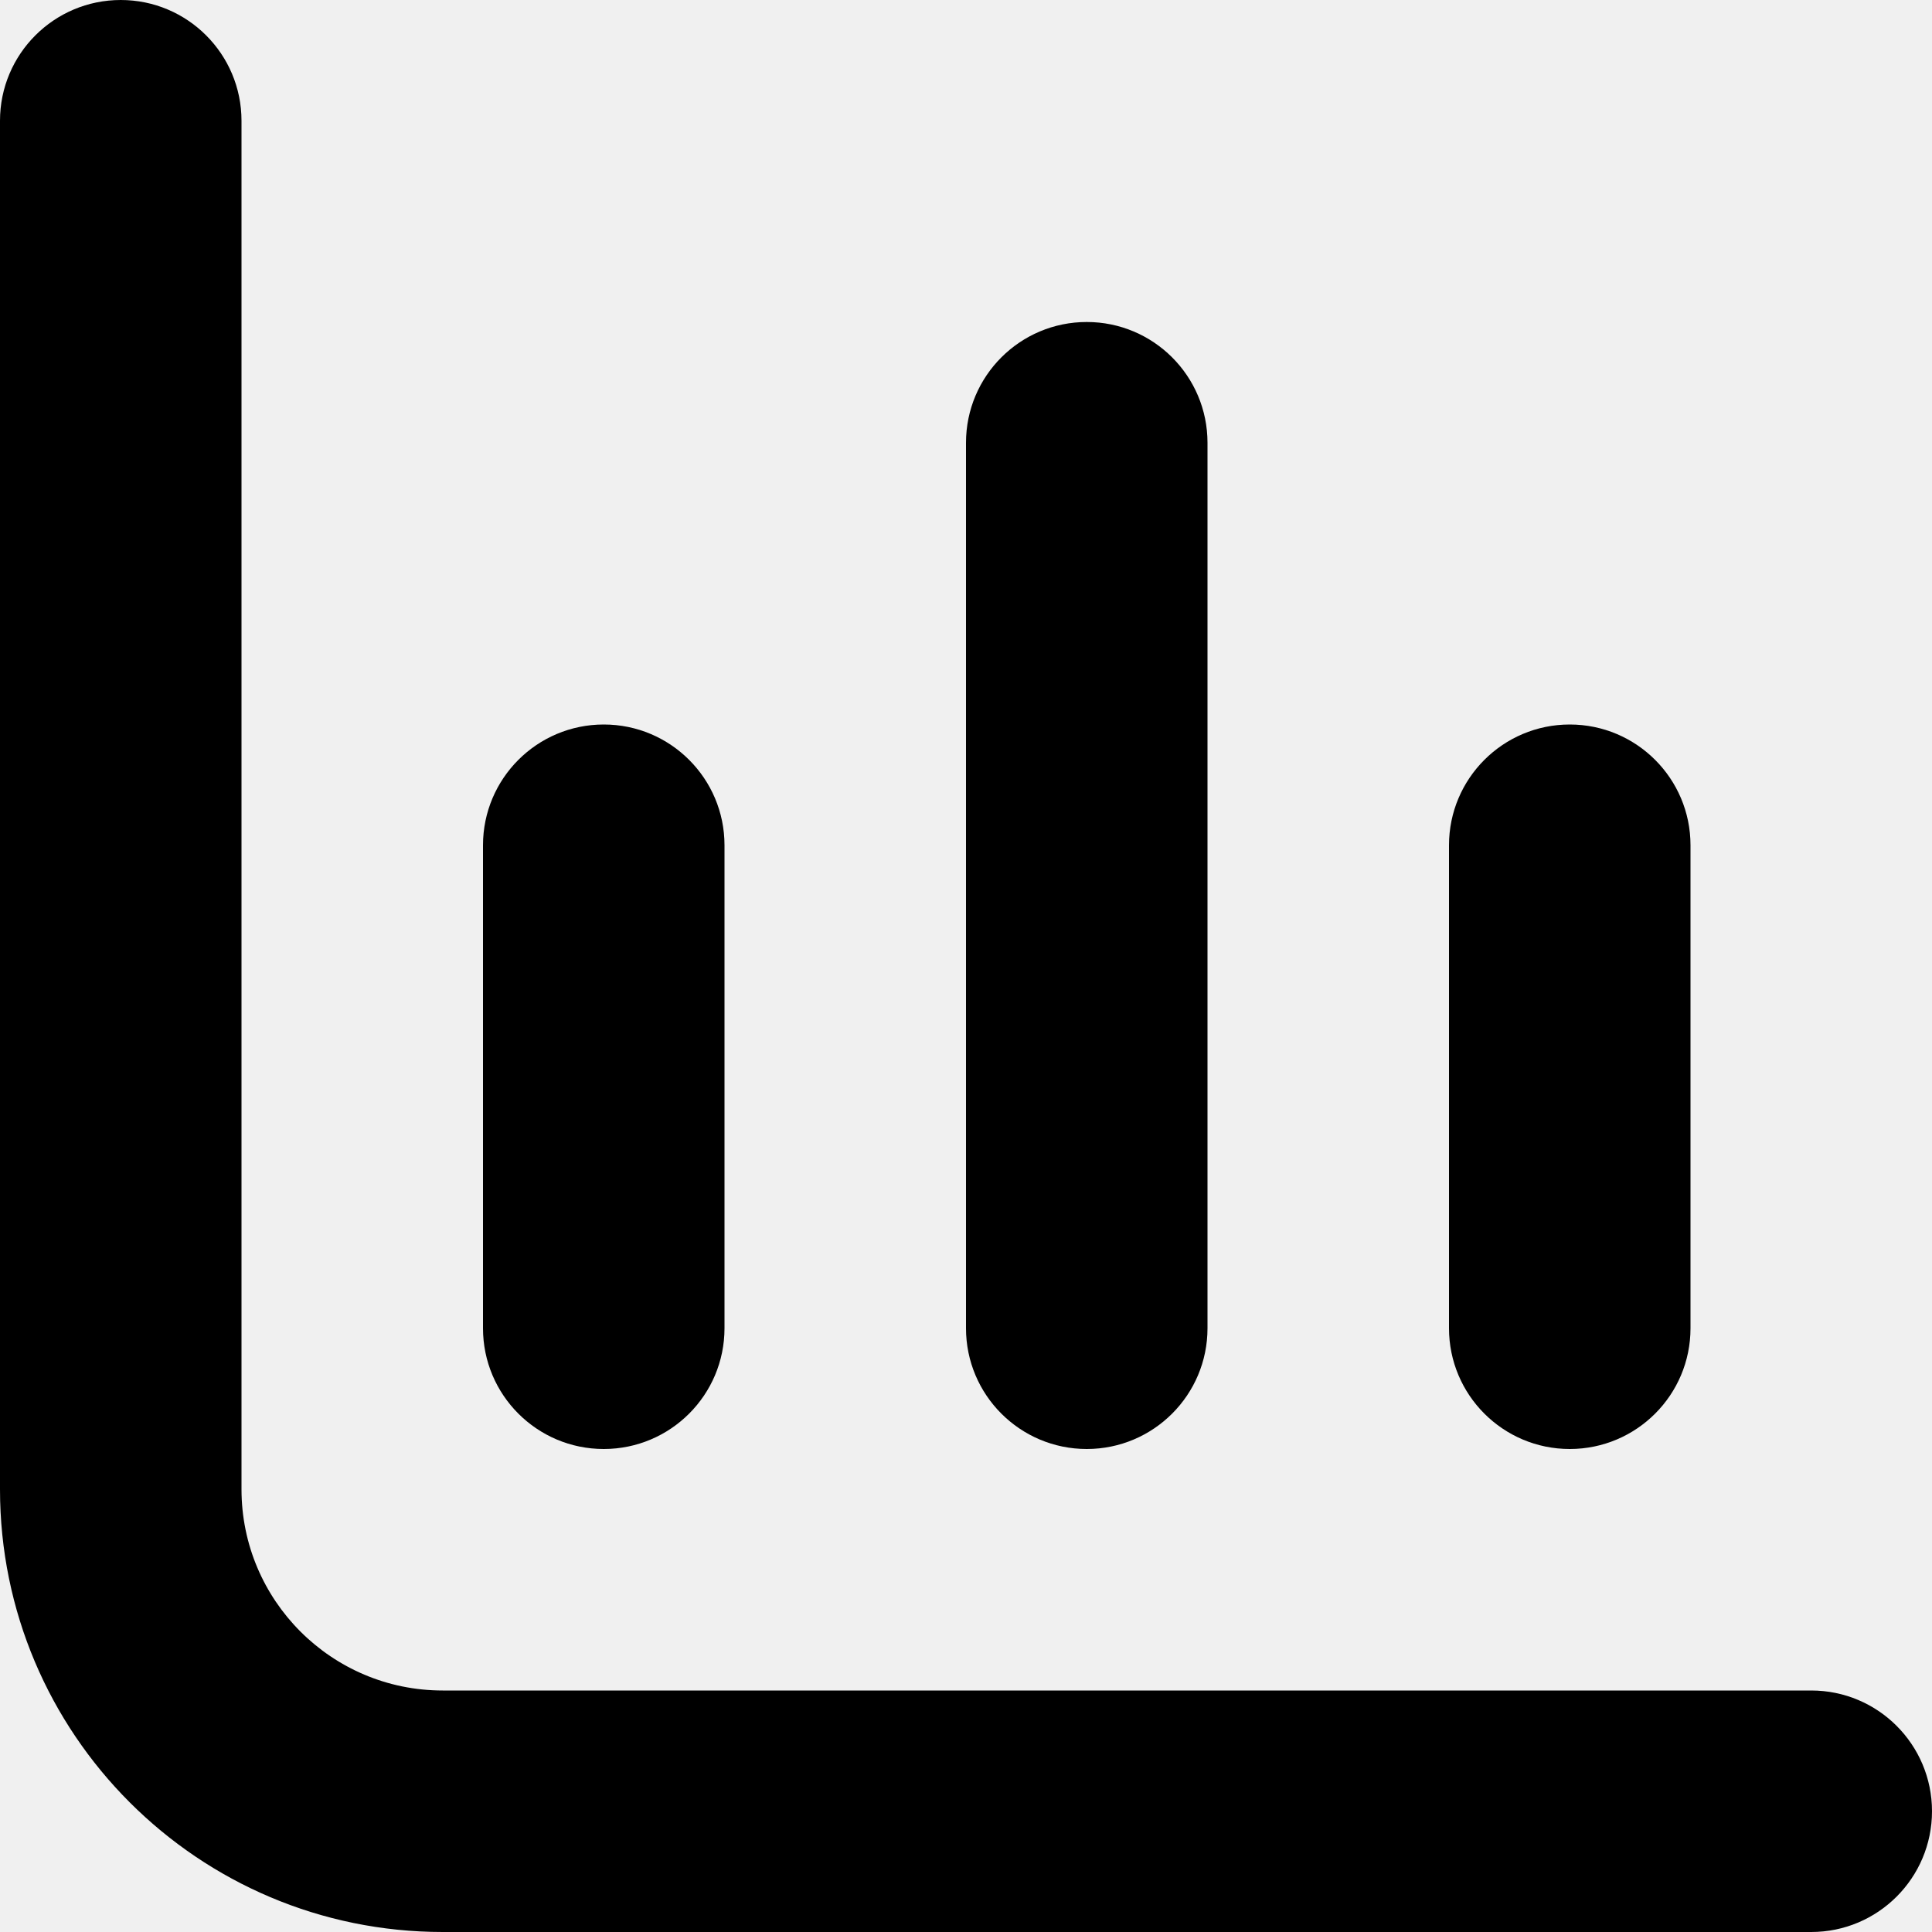
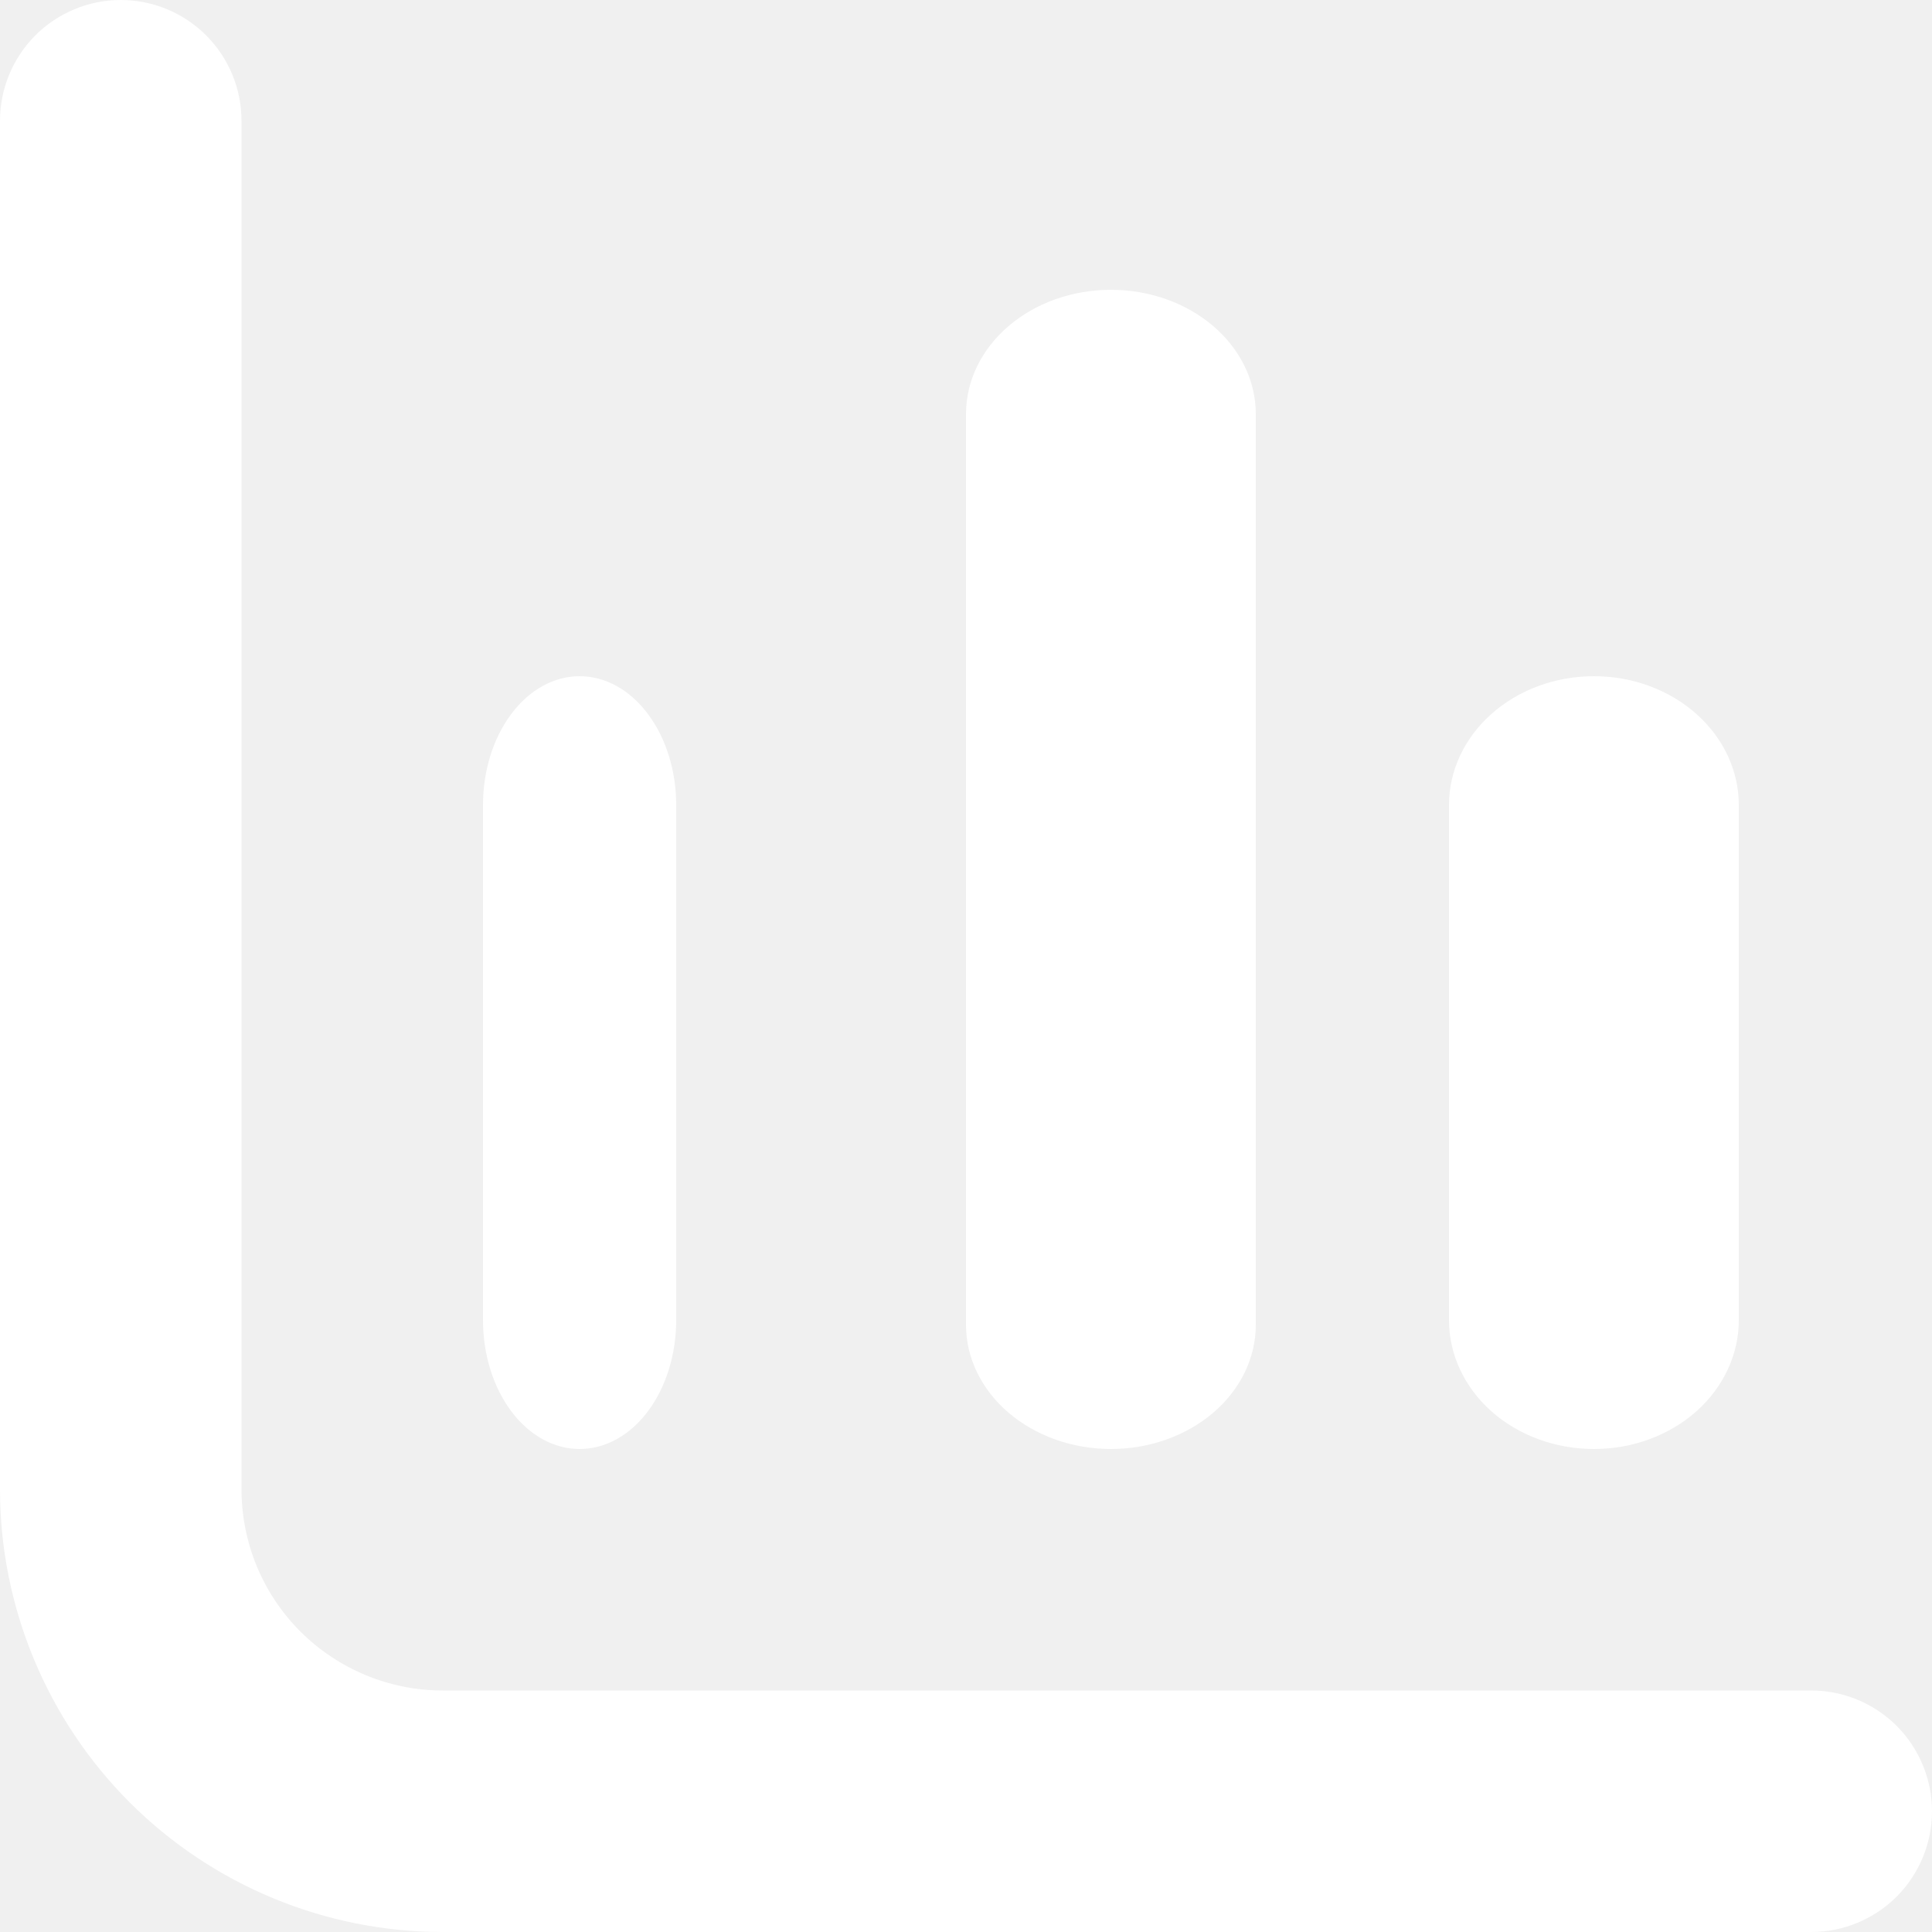
- <svg xmlns="http://www.w3.org/2000/svg" id="Bold" viewBox="0 0 24 24" width="512" height="512">
-   <path d="M5.5,21A2.5,2.5,0,0,1,3,18.5V1.5A1.5,1.5,0,0,0,1.5,0h0A1.5,1.5,0,0,0,0,1.5v17A5.5,5.5,0,0,0,5.5,24h17A1.5,1.5,0,0,0,24,22.5h0A1.5,1.5,0,0,0,22.5,21Z" />
-   <path d="M19.5,18A1.5,1.5,0,0,0,21,16.5v-6a1.5,1.5,0,0,0-3,0v6A1.5,1.5,0,0,0,19.5,18Z" />
-   <path d="M7.5,18A1.5,1.5,0,0,0,9,16.5v-6a1.5,1.5,0,0,0-3,0v6A1.5,1.5,0,0,0,7.5,18Z" />
-   <path d="M13.5,18A1.5,1.5,0,0,0,15,16.5V5.5a1.5,1.5,0,0,0-3,0v11A1.5,1.5,0,0,0,13.5,18Z" />
+ <svg xmlns="http://www.w3.org/2000/svg" width="20" height="20" viewBox="0 0 20 20" fill="none">
+   <path d="M4.583 17.5C4.031 17.5 3.501 17.28 3.11 16.89C2.719 16.499 2.5 15.969 2.5 15.417V1.25C2.5 0.918 2.368 0.601 2.134 0.366C1.899 0.132 1.582 0 1.25 0C0.918 0 0.601 0.132 0.366 0.366C0.132 0.601 0 0.918 0 1.25L0 15.417C0 16.632 0.483 17.798 1.342 18.658C2.202 19.517 3.368 20 4.583 20H18.75C19.081 20 19.399 19.868 19.634 19.634C19.868 19.399 20 19.081 20 18.75C20 18.419 19.868 18.101 19.634 17.866C19.399 17.632 19.081 17.5 18.75 17.5H4.583Z" fill="white" />
+   <path d="M16.5 15C16.898 15 17.279 14.86 17.561 14.61C17.842 14.359 18 14.02 18 13.667V8.333C18 7.98 17.842 7.641 17.561 7.391C17.279 7.14 16.898 7 16.5 7C16.102 7 15.721 7.14 15.439 7.391C15.158 7.641 15 7.98 15 8.333V13.667C15 14.02 15.158 14.359 15.439 14.61C15.721 14.86 16.102 15 16.5 15Z" fill="white" />
+   <path d="M6 15C6.265 15 6.52 14.86 6.707 14.61C6.895 14.359 7 14.02 7 13.667V8.333C7 7.98 6.895 7.641 6.707 7.391C6.52 7.14 6.265 7 6 7C5.735 7 5.48 7.14 5.293 7.391C5.105 7.641 5 7.98 5 8.333V13.667C5 14.02 5.105 14.359 5.293 14.61C5.48 14.86 5.735 15 6 15Z" fill="white" />
+   <path d="M11.5 15C11.898 15 12.279 14.864 12.561 14.623C12.842 14.382 13 14.055 13 13.714V4.286C13 3.945 12.842 3.618 12.561 3.377C12.279 3.135 11.898 3 11.5 3C11.102 3 10.721 3.135 10.439 3.377C10.158 3.618 10 3.945 10 4.286V13.714C10 14.055 10.158 14.382 10.439 14.623C10.721 14.864 11.102 15 11.5 15Z" fill="white" />
</svg>
